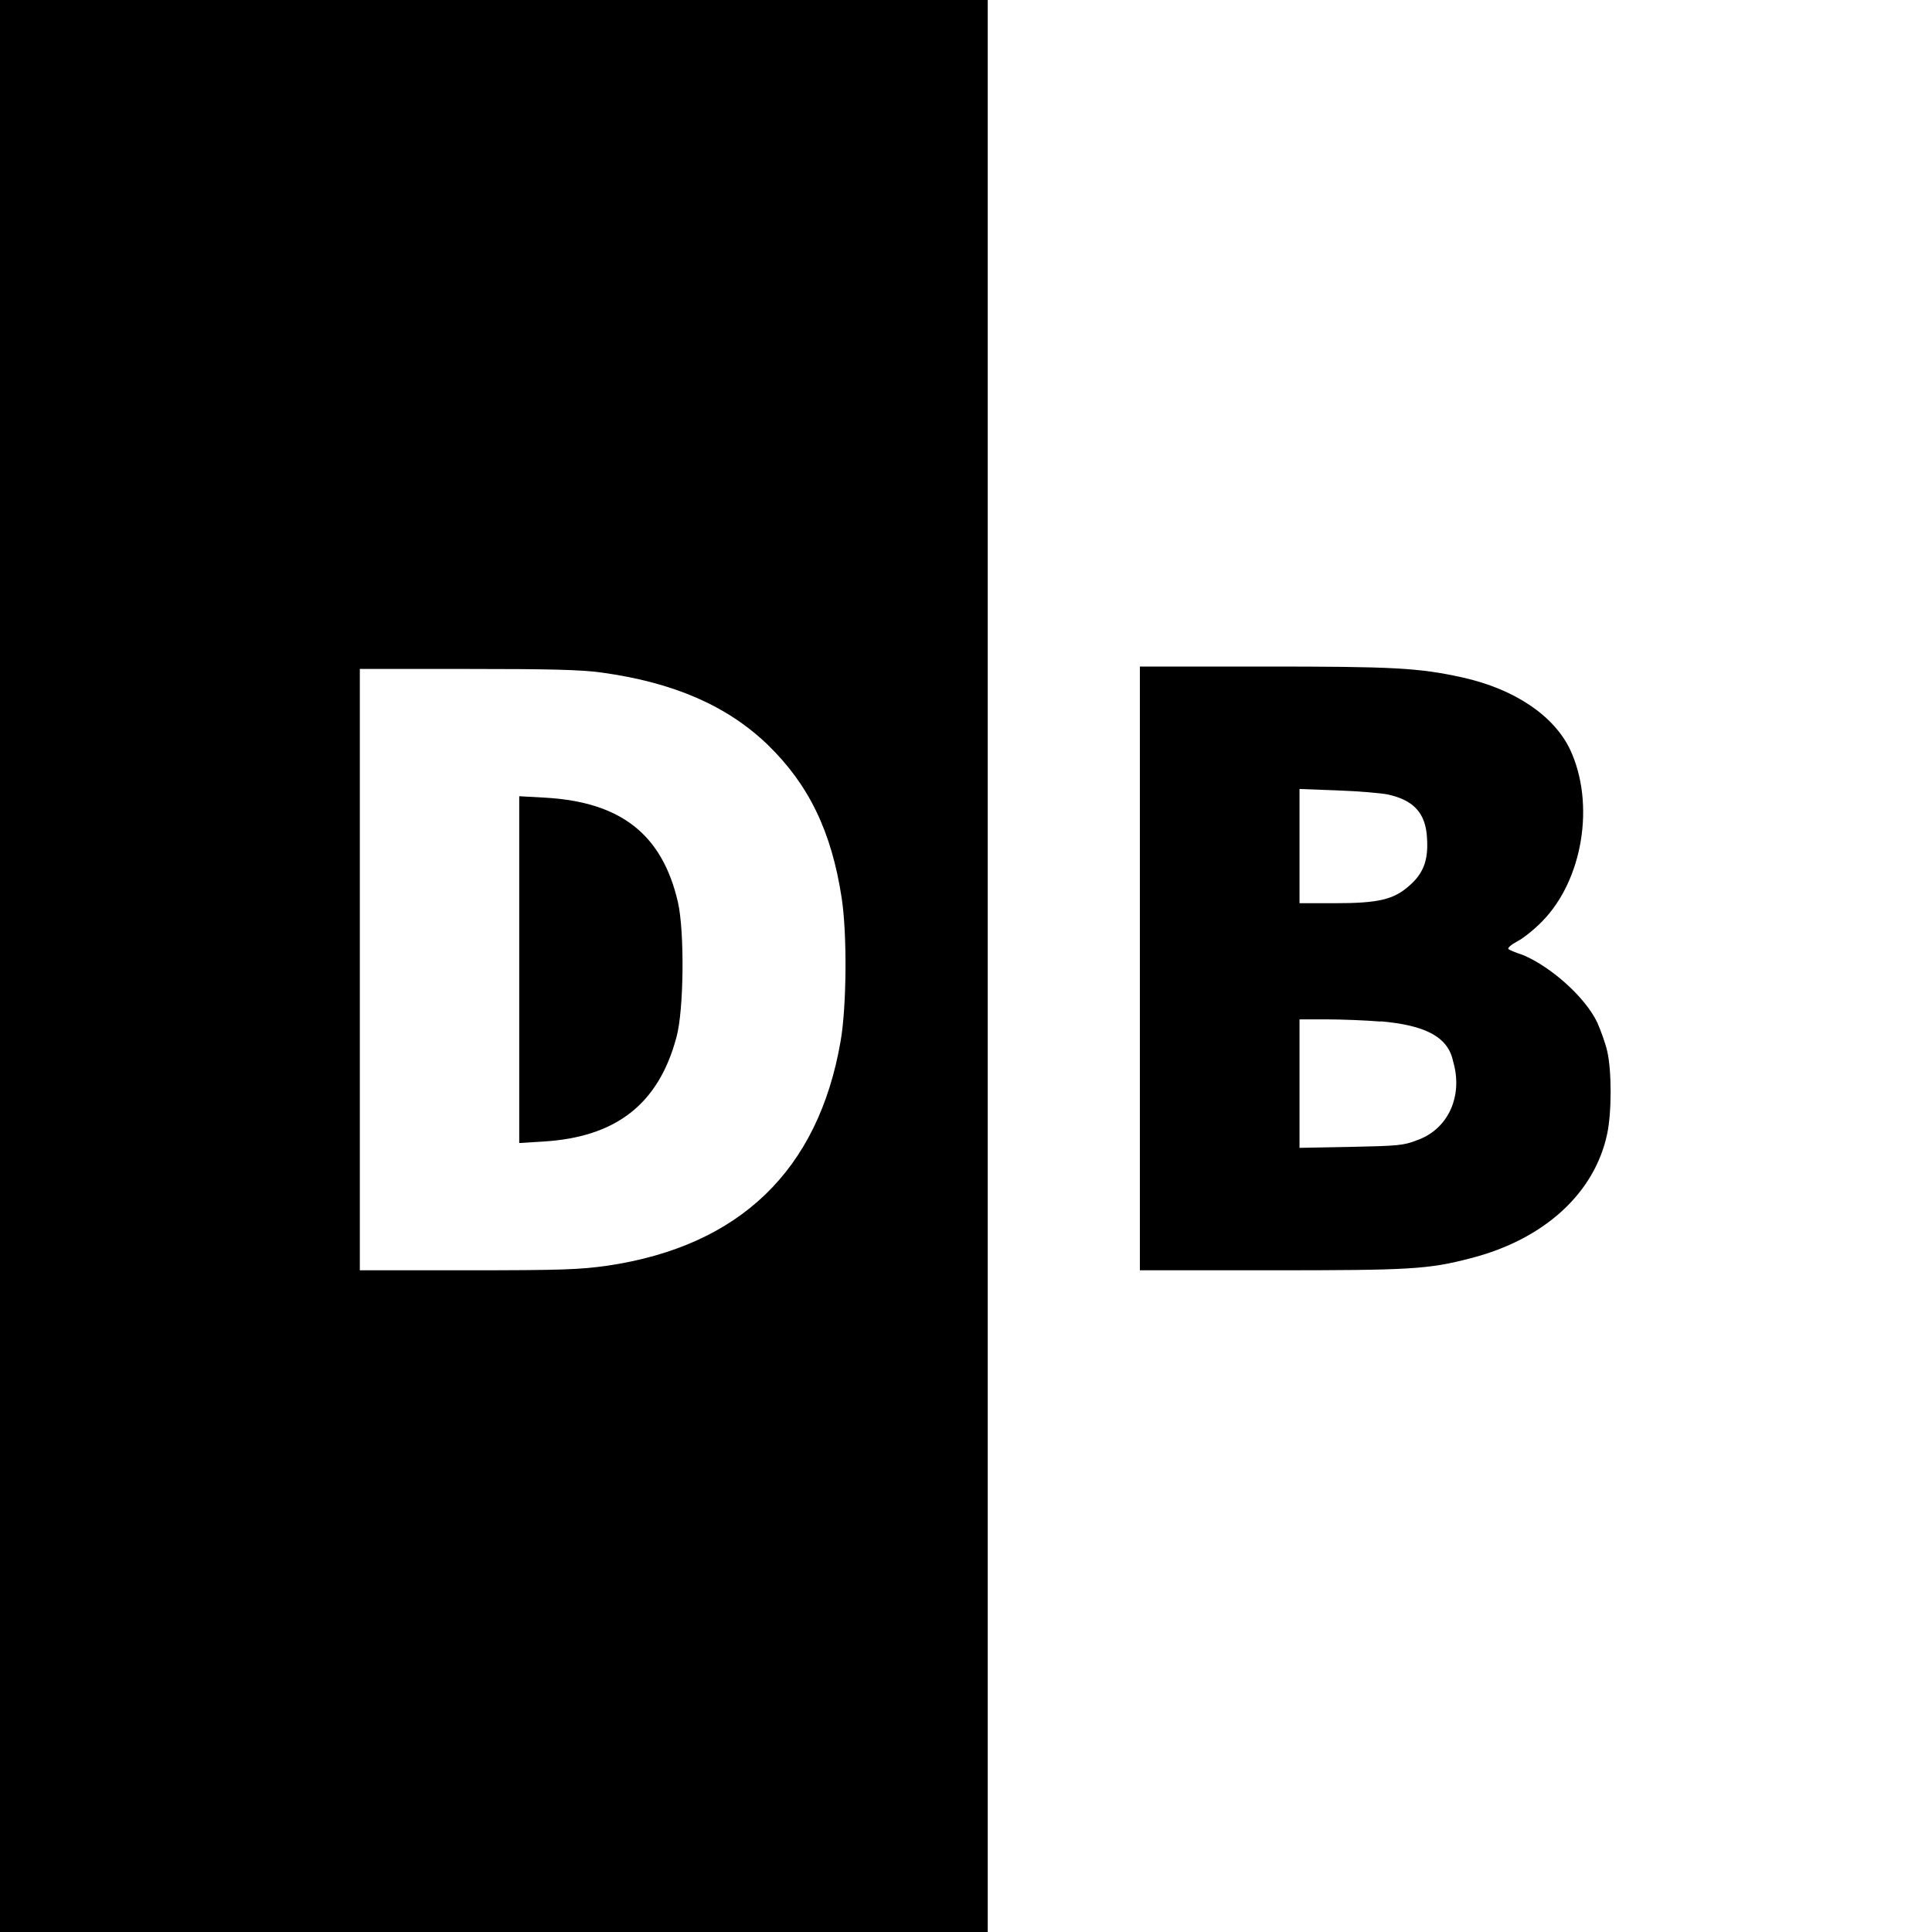
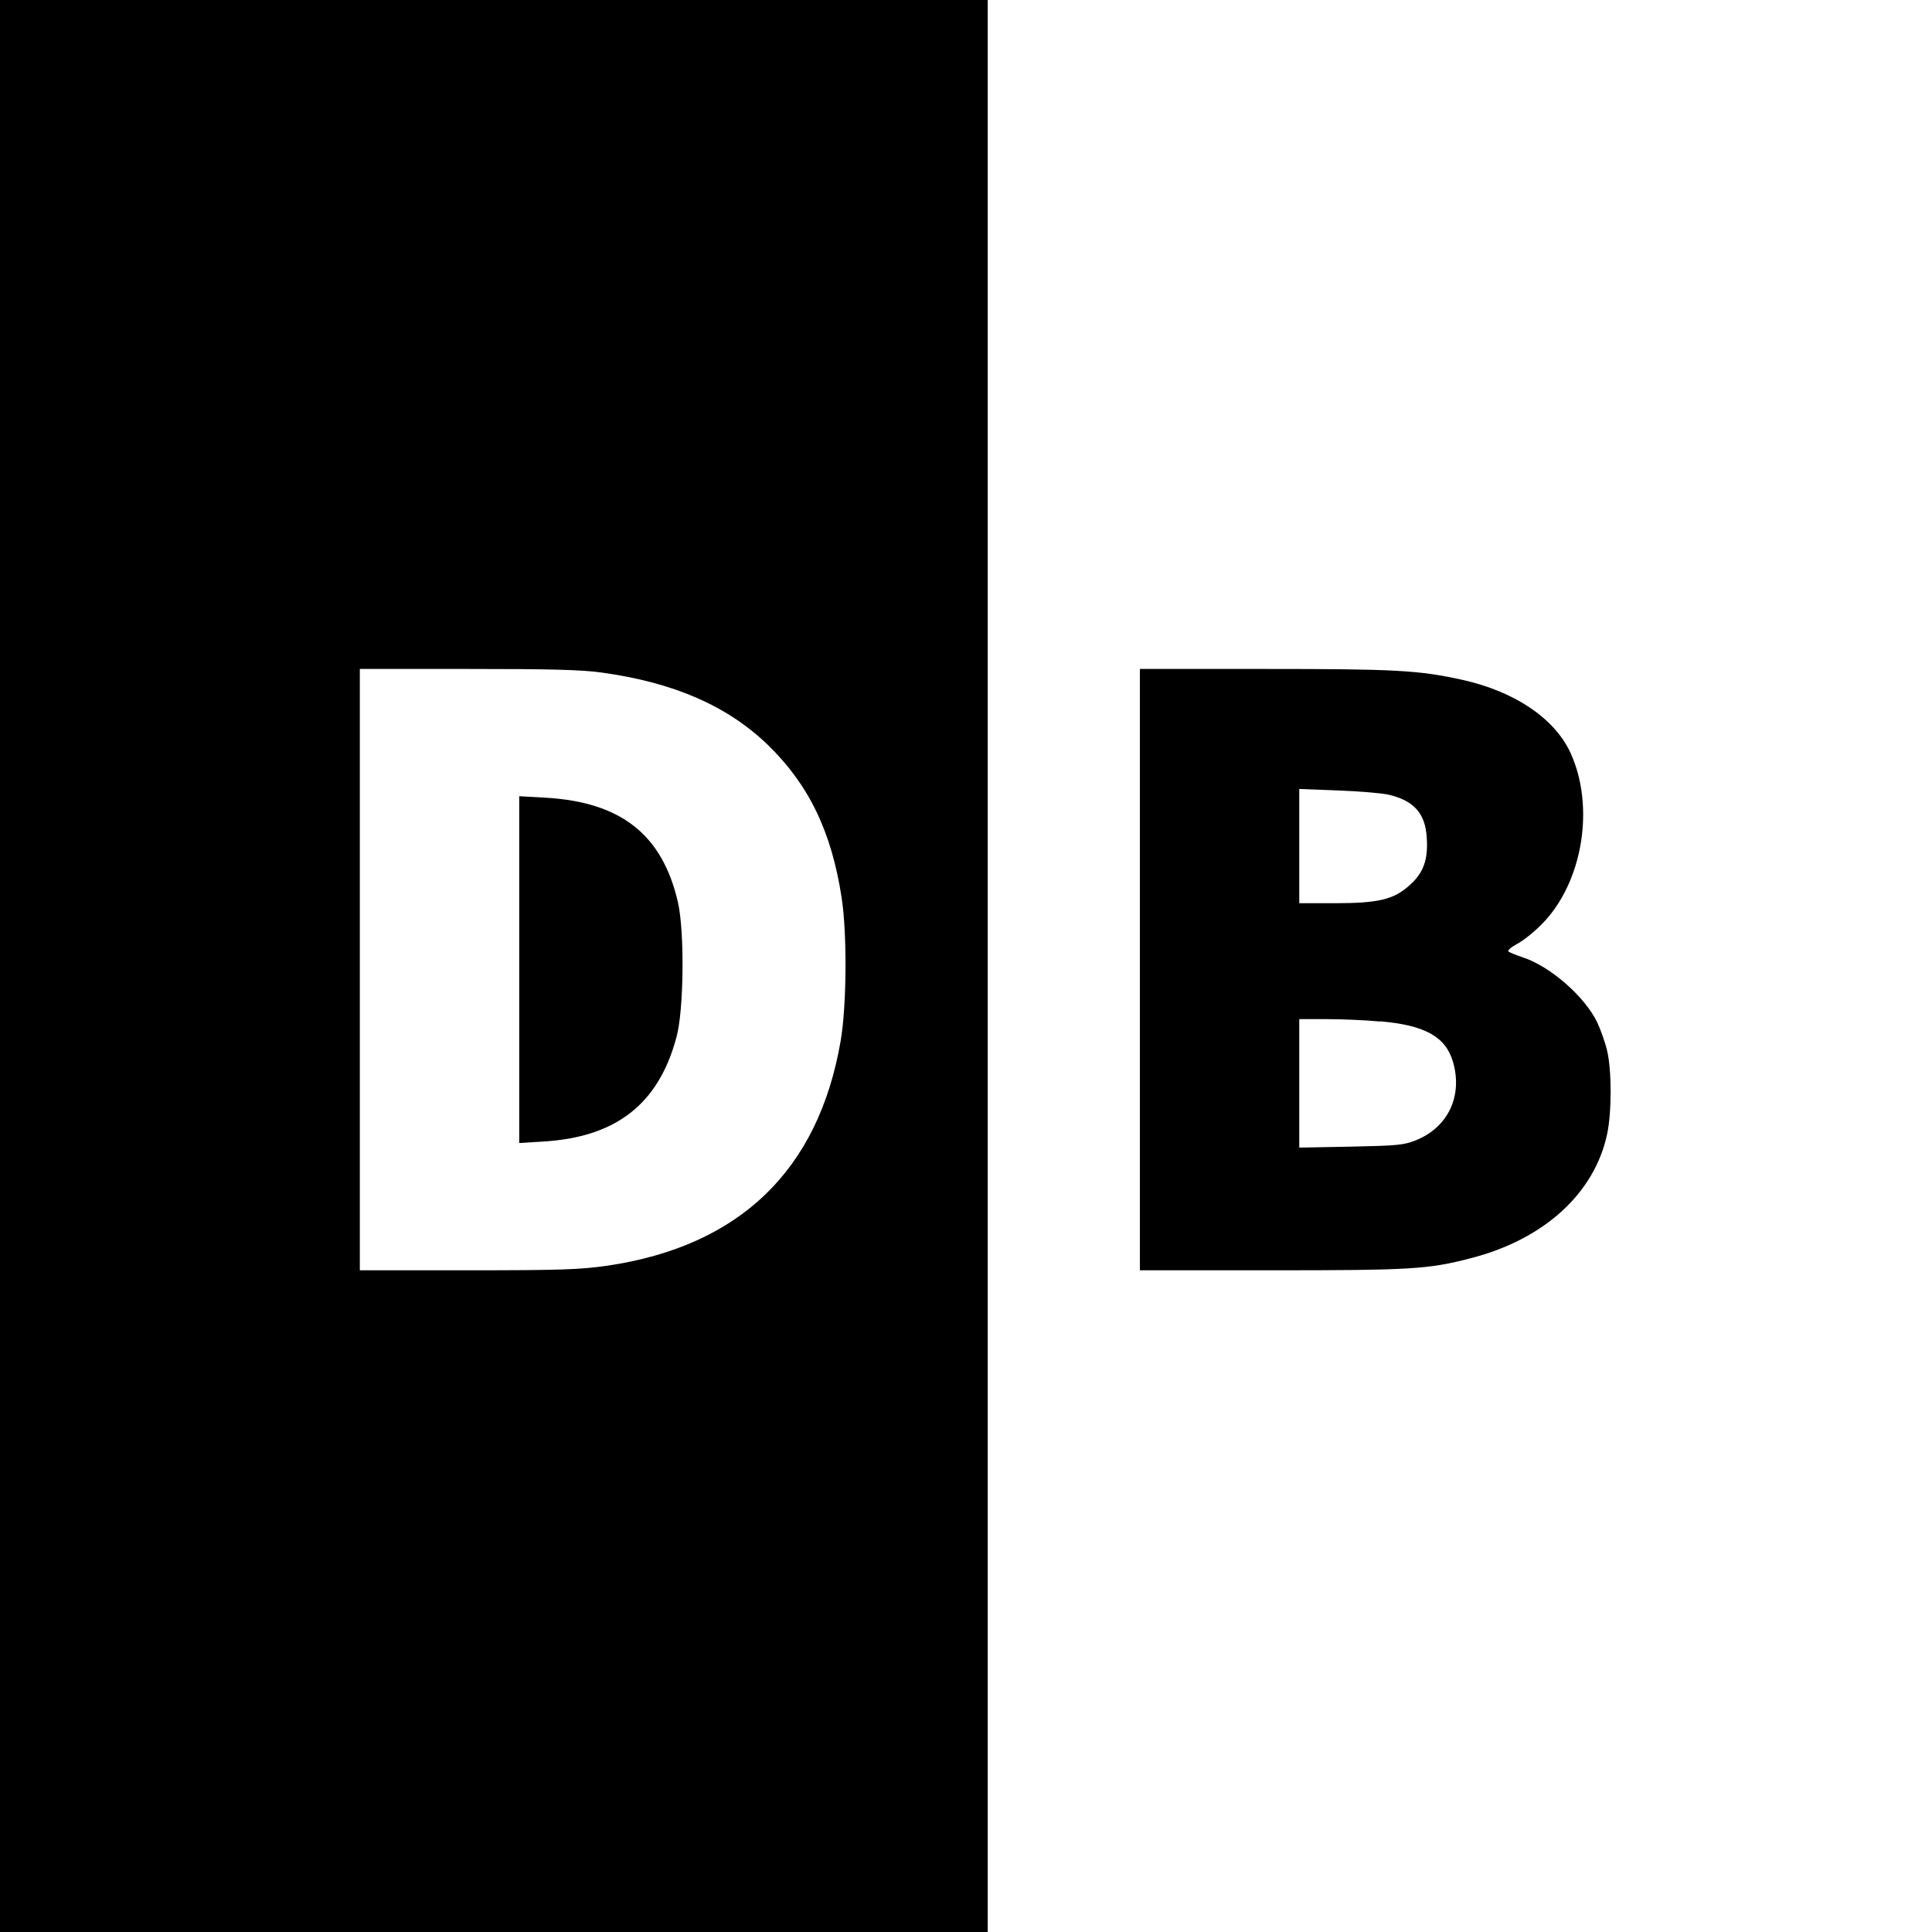
<svg xmlns="http://www.w3.org/2000/svg" version="1.0" width="800px" height="800px" viewBox="0 0 800 800" preserveAspectRatio="xMidYMid meet">
  <g transform="translate(0,800) scale(0.1,-0.1)" fill="#000" stroke="none">
    <path d="M0 4000 l0 -4000 2045 0 2045 0 0 4000 0 4000 -2045 0 -2045 0 0 -4000z m2492 1215 c298 -41 520 -138 687 -299 170 -165 264 -359 306 -633 23 -148 21 -448 -4 -593 -92 -536 -418 -850 -966 -931 -113 -16 -189 -19 -577 -19 l-448 0 0 1245 0 1245 445 0 c346 0 469 -3 557 -15z" />
    <path d="M2150 3985 l0 -718 98 6 c303 18 479 155 553 432 31 112 34 438 6 560 -65 280 -236 414 -549 432 l-108 6 0 -718z" />
-     <path d="M4720 3985 l0 -1245 545 0 c575 0 649 4 825 50 304 78 513 269 565 515 19 90 19 262 0 343 -8 35 -28 88 -41 118 -51 107 -195 233 -309 280 -28 9 -54 20 -59 24 -4 5 11 18 35 31 24 12 71 49 104 83 169 171 221 487 117 711 -67 142 -231 252 -447 300 -182 40 -287 45 -820 45 l-515 0 0 -1245z m1028 725 c107 -24 156 -78 161 -181 6 -91 -15 -146 -74 -197 -64 -57 -128 -72 -307 -72 l-147 0 0 236 0 237 158 -6 c86 -3 180 -11 209 -17z m-32 -939 c184 -16 280 -63 301 -166 42 -142 -19 -283 -154 -328 -51 -20 -78 -22 -269 -26 l-213 -4 0 266 0 266 113 0 c61 0 162 -4 222 -9z" />
+     <path d="M4720 3985 l0 -1245 545 0 c575 0 649 4 825 50 304 78 513 269 565 515 19 90 19 262 0 343 -8 35 -27 88 -41 118 -51 107 -195 233 -309 270 -27 9 -54 20 -59 24 -4 5 11 18 35 31 24 12 71 49 104 83 169 171 221 487 117 711 -67 142 -231 252 -447 300 -182 40 -277 45 -820 45 l-515 0 0 -1245z m1027 725 c107 -24 156 -78 161 -181 6 -91 -15 -146 -74 -197 -64 -57 -128 -72 -307 -72 l-147 0 0 236 0 237 158 -6 c86 -3 180 -11 209 -17z m-32 -939 c184 -16 270 -63 301 -166 42 -142 -19 -273 -154 -327 -51 -20 -78 -22 -269 -26 l-213 -4 0 266 0 266 113 0 c61 0 162 -4 222 -10z" />
  </g>
</svg>
